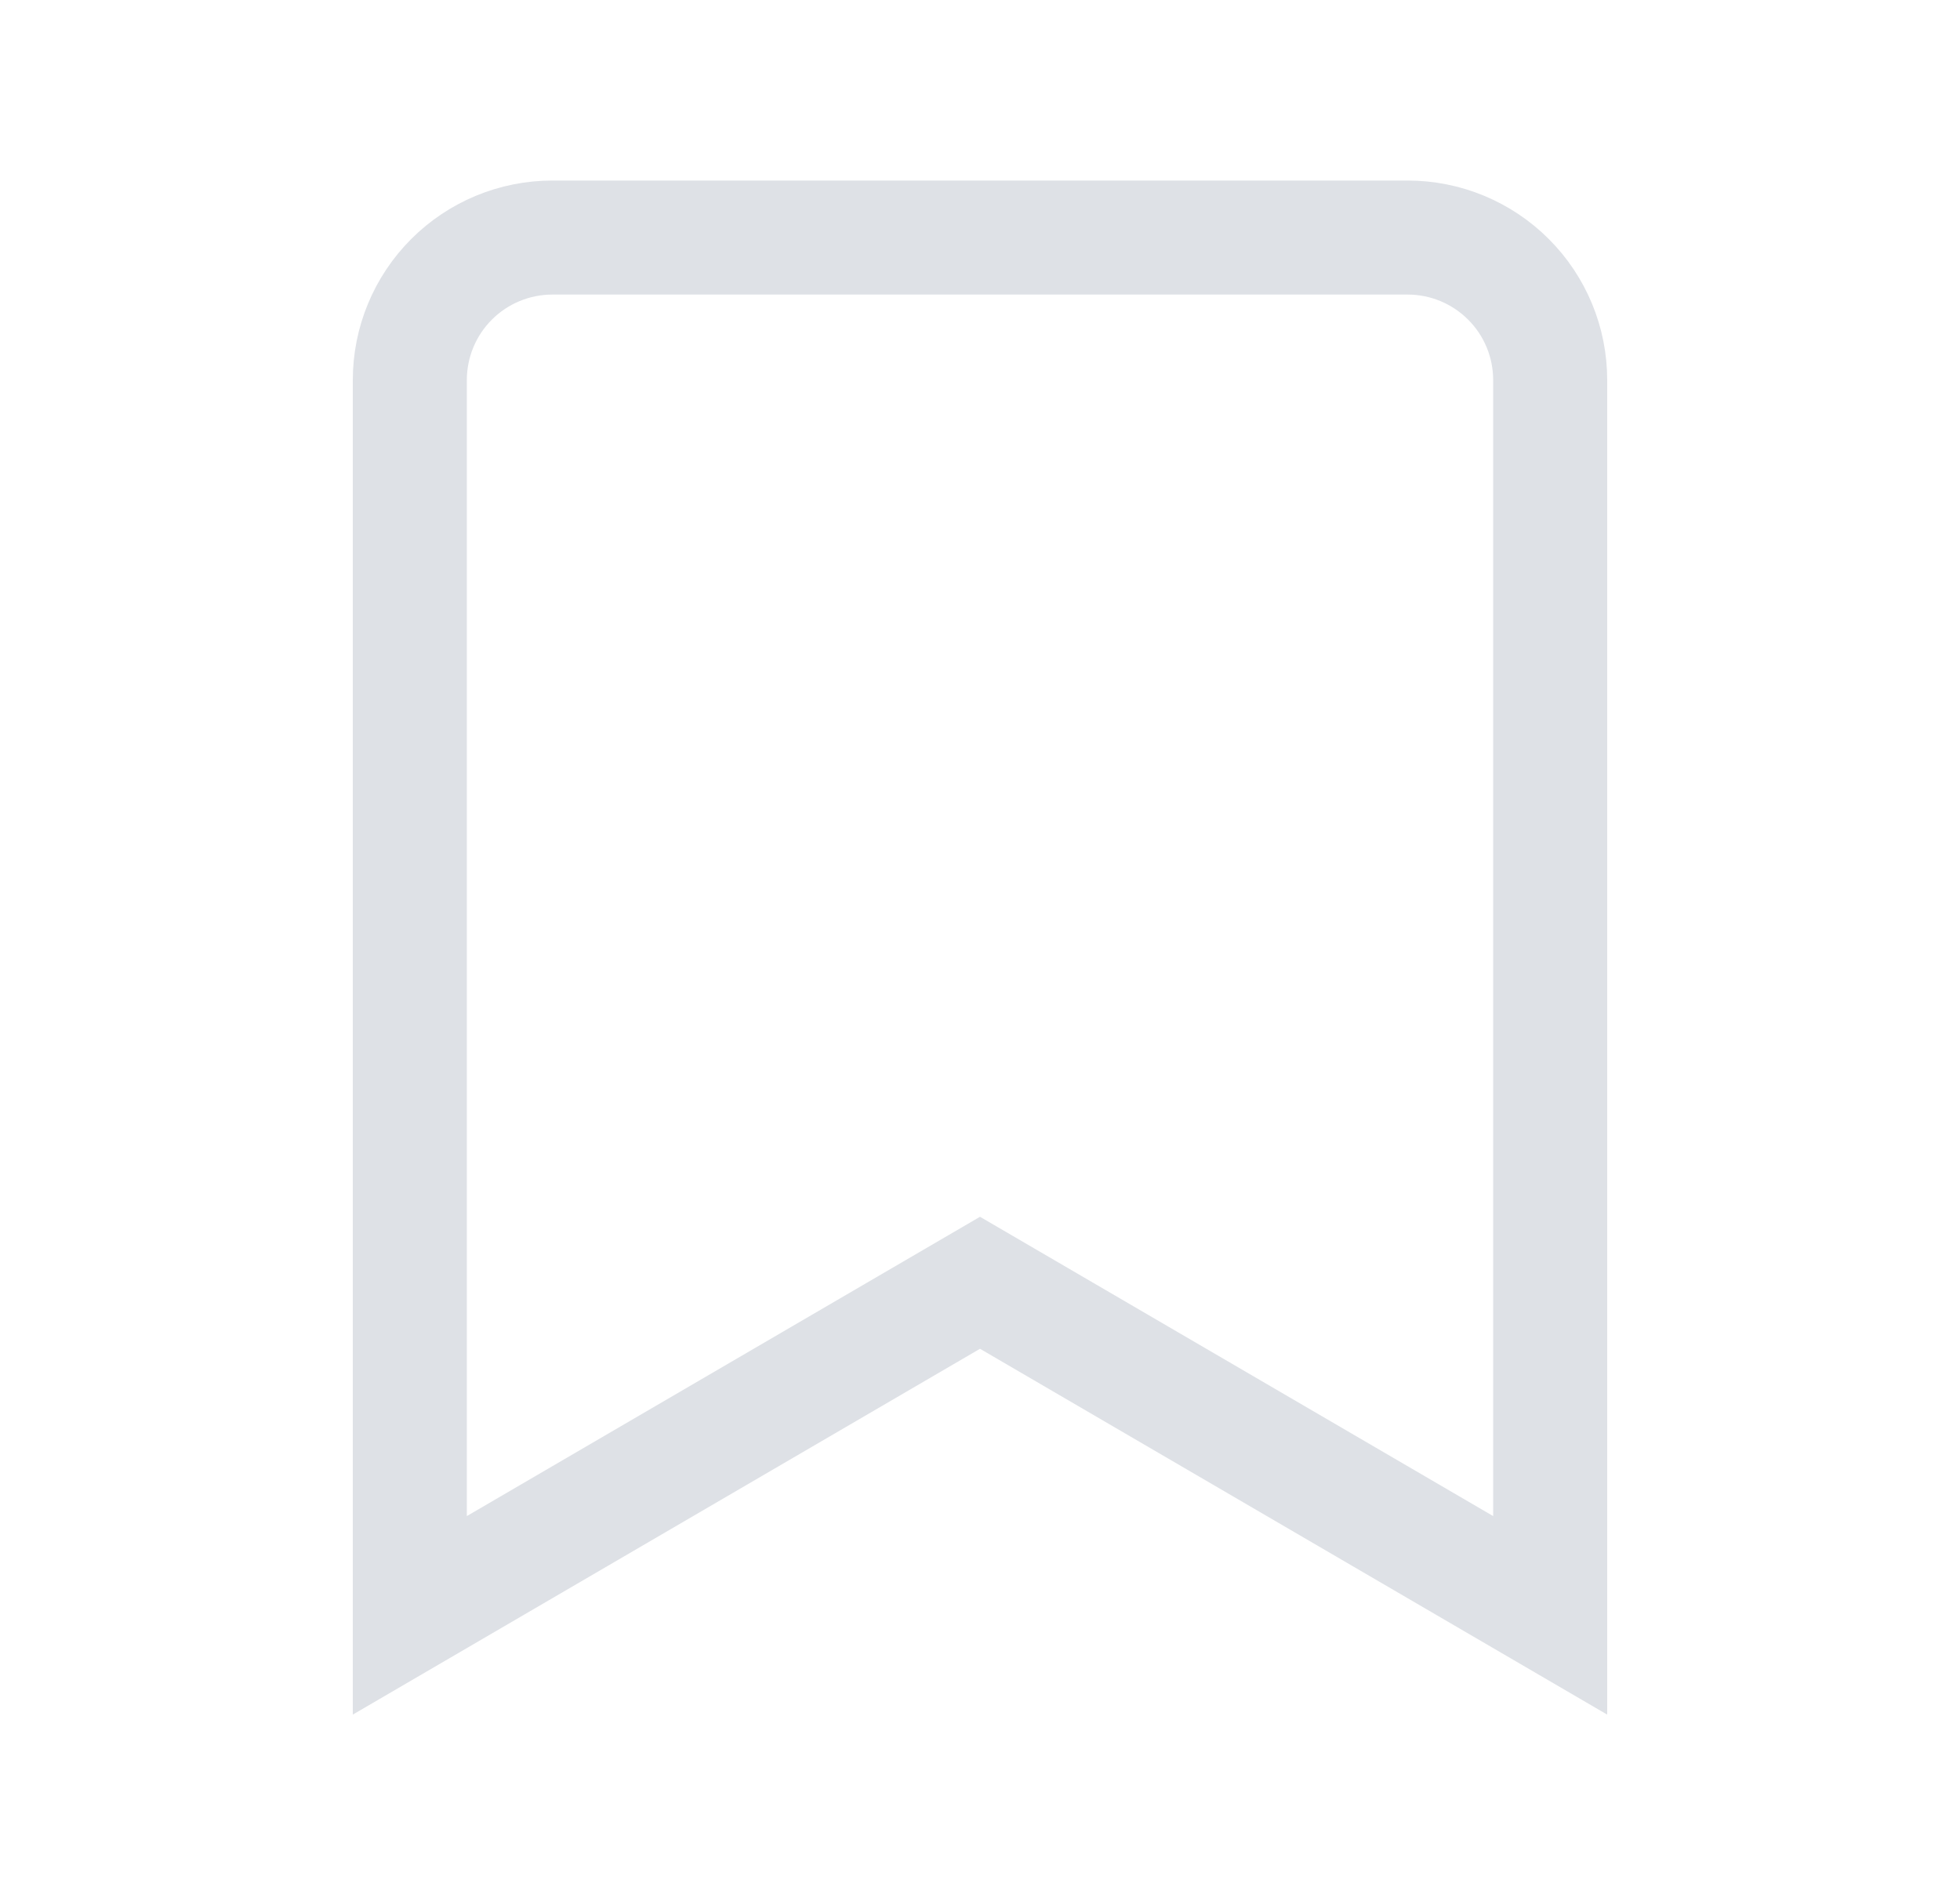
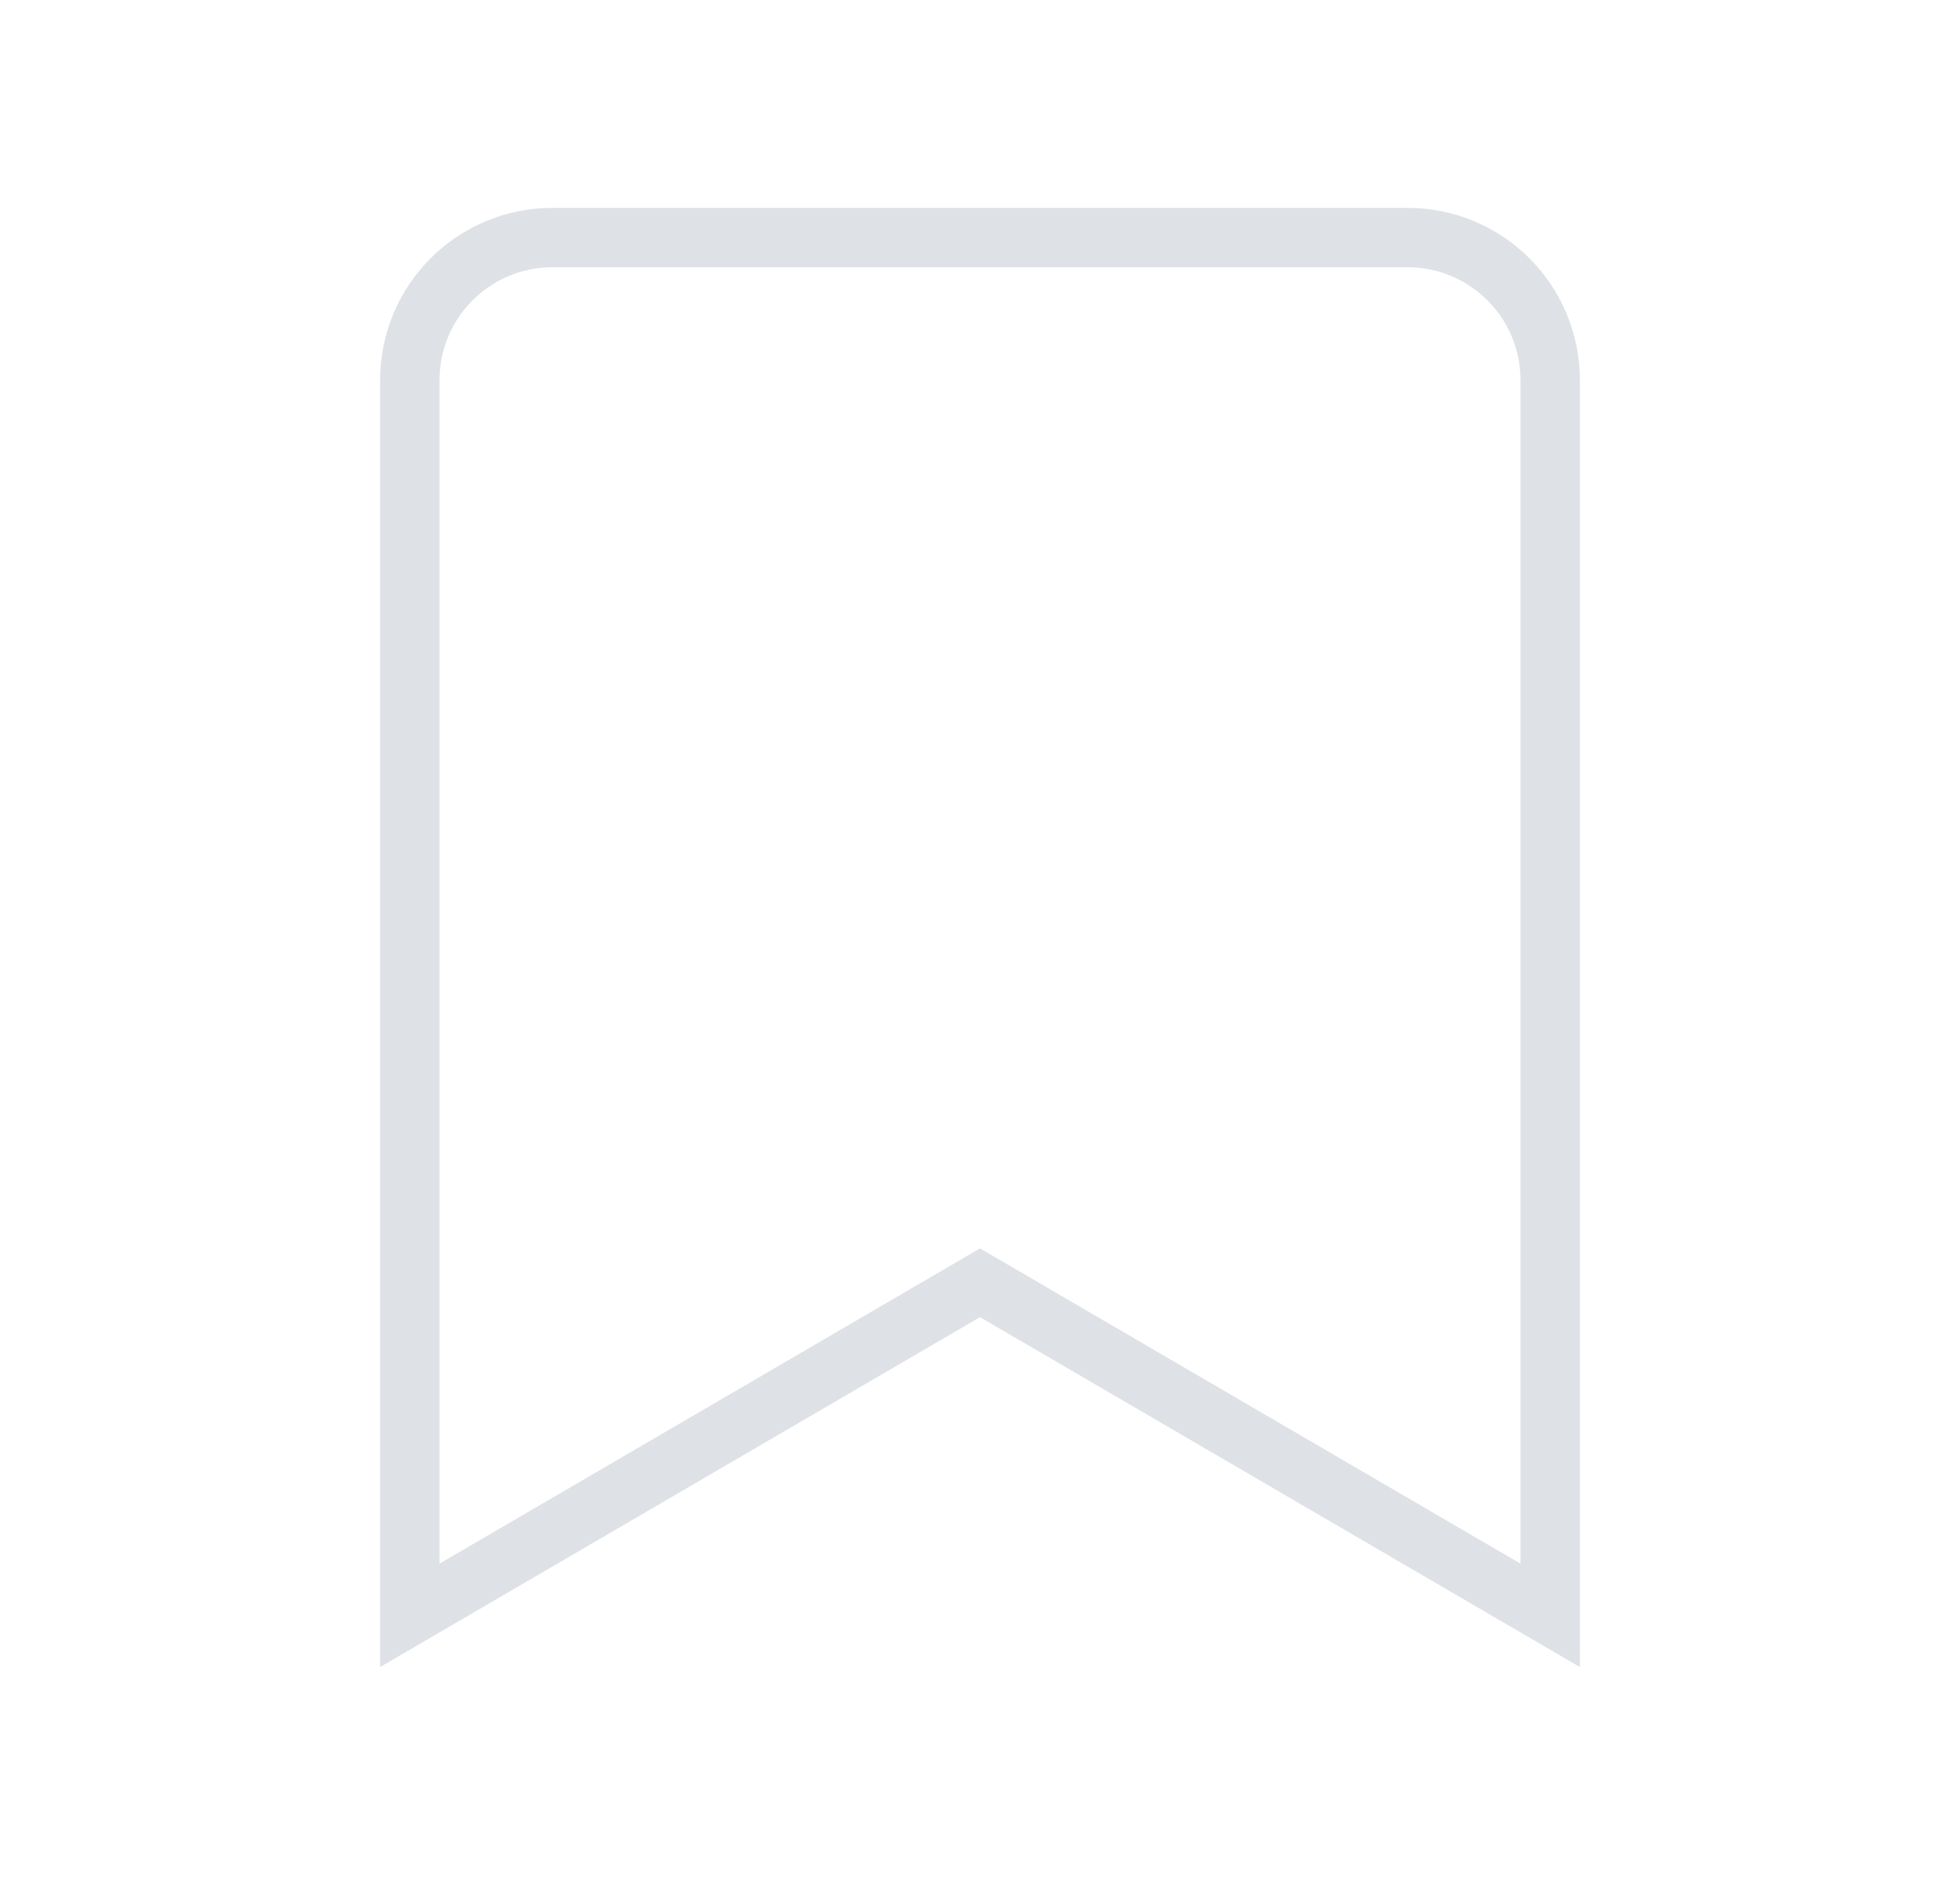
<svg xmlns="http://www.w3.org/2000/svg" width="33" height="32" viewBox="0 0 33 32" fill="none">
-   <path d="M26.1 27.2L16.5 21.6L6.9 27.2L6.9 6.4C6.9 5.763 7.153 5.153 7.603 4.703C8.053 4.253 8.664 4 9.3 4L23.7 4C24.337 4 24.947 4.253 25.397 4.703C25.848 5.153 26.1 5.763 26.1 6.4L26.1 27.2Z" stroke="#DEE1E6" stroke-width="1.92" stroke-miterlimit="10" stroke-linecap="square" />
+   <path d="M26.1 27.2L16.5 21.6L6.9 27.2L6.9 6.4C6.9 5.763 7.153 5.153 7.603 4.703C8.053 4.253 8.664 4 9.3 4L23.7 4C24.337 4 24.947 4.253 25.397 4.703C25.848 5.153 26.1 5.763 26.1 6.4L26.1 27.2Z" stroke="#DEE1E6" strokeWidth="1.92" stroke-miterlimit="10" stroke-linecap="square" />
</svg>
